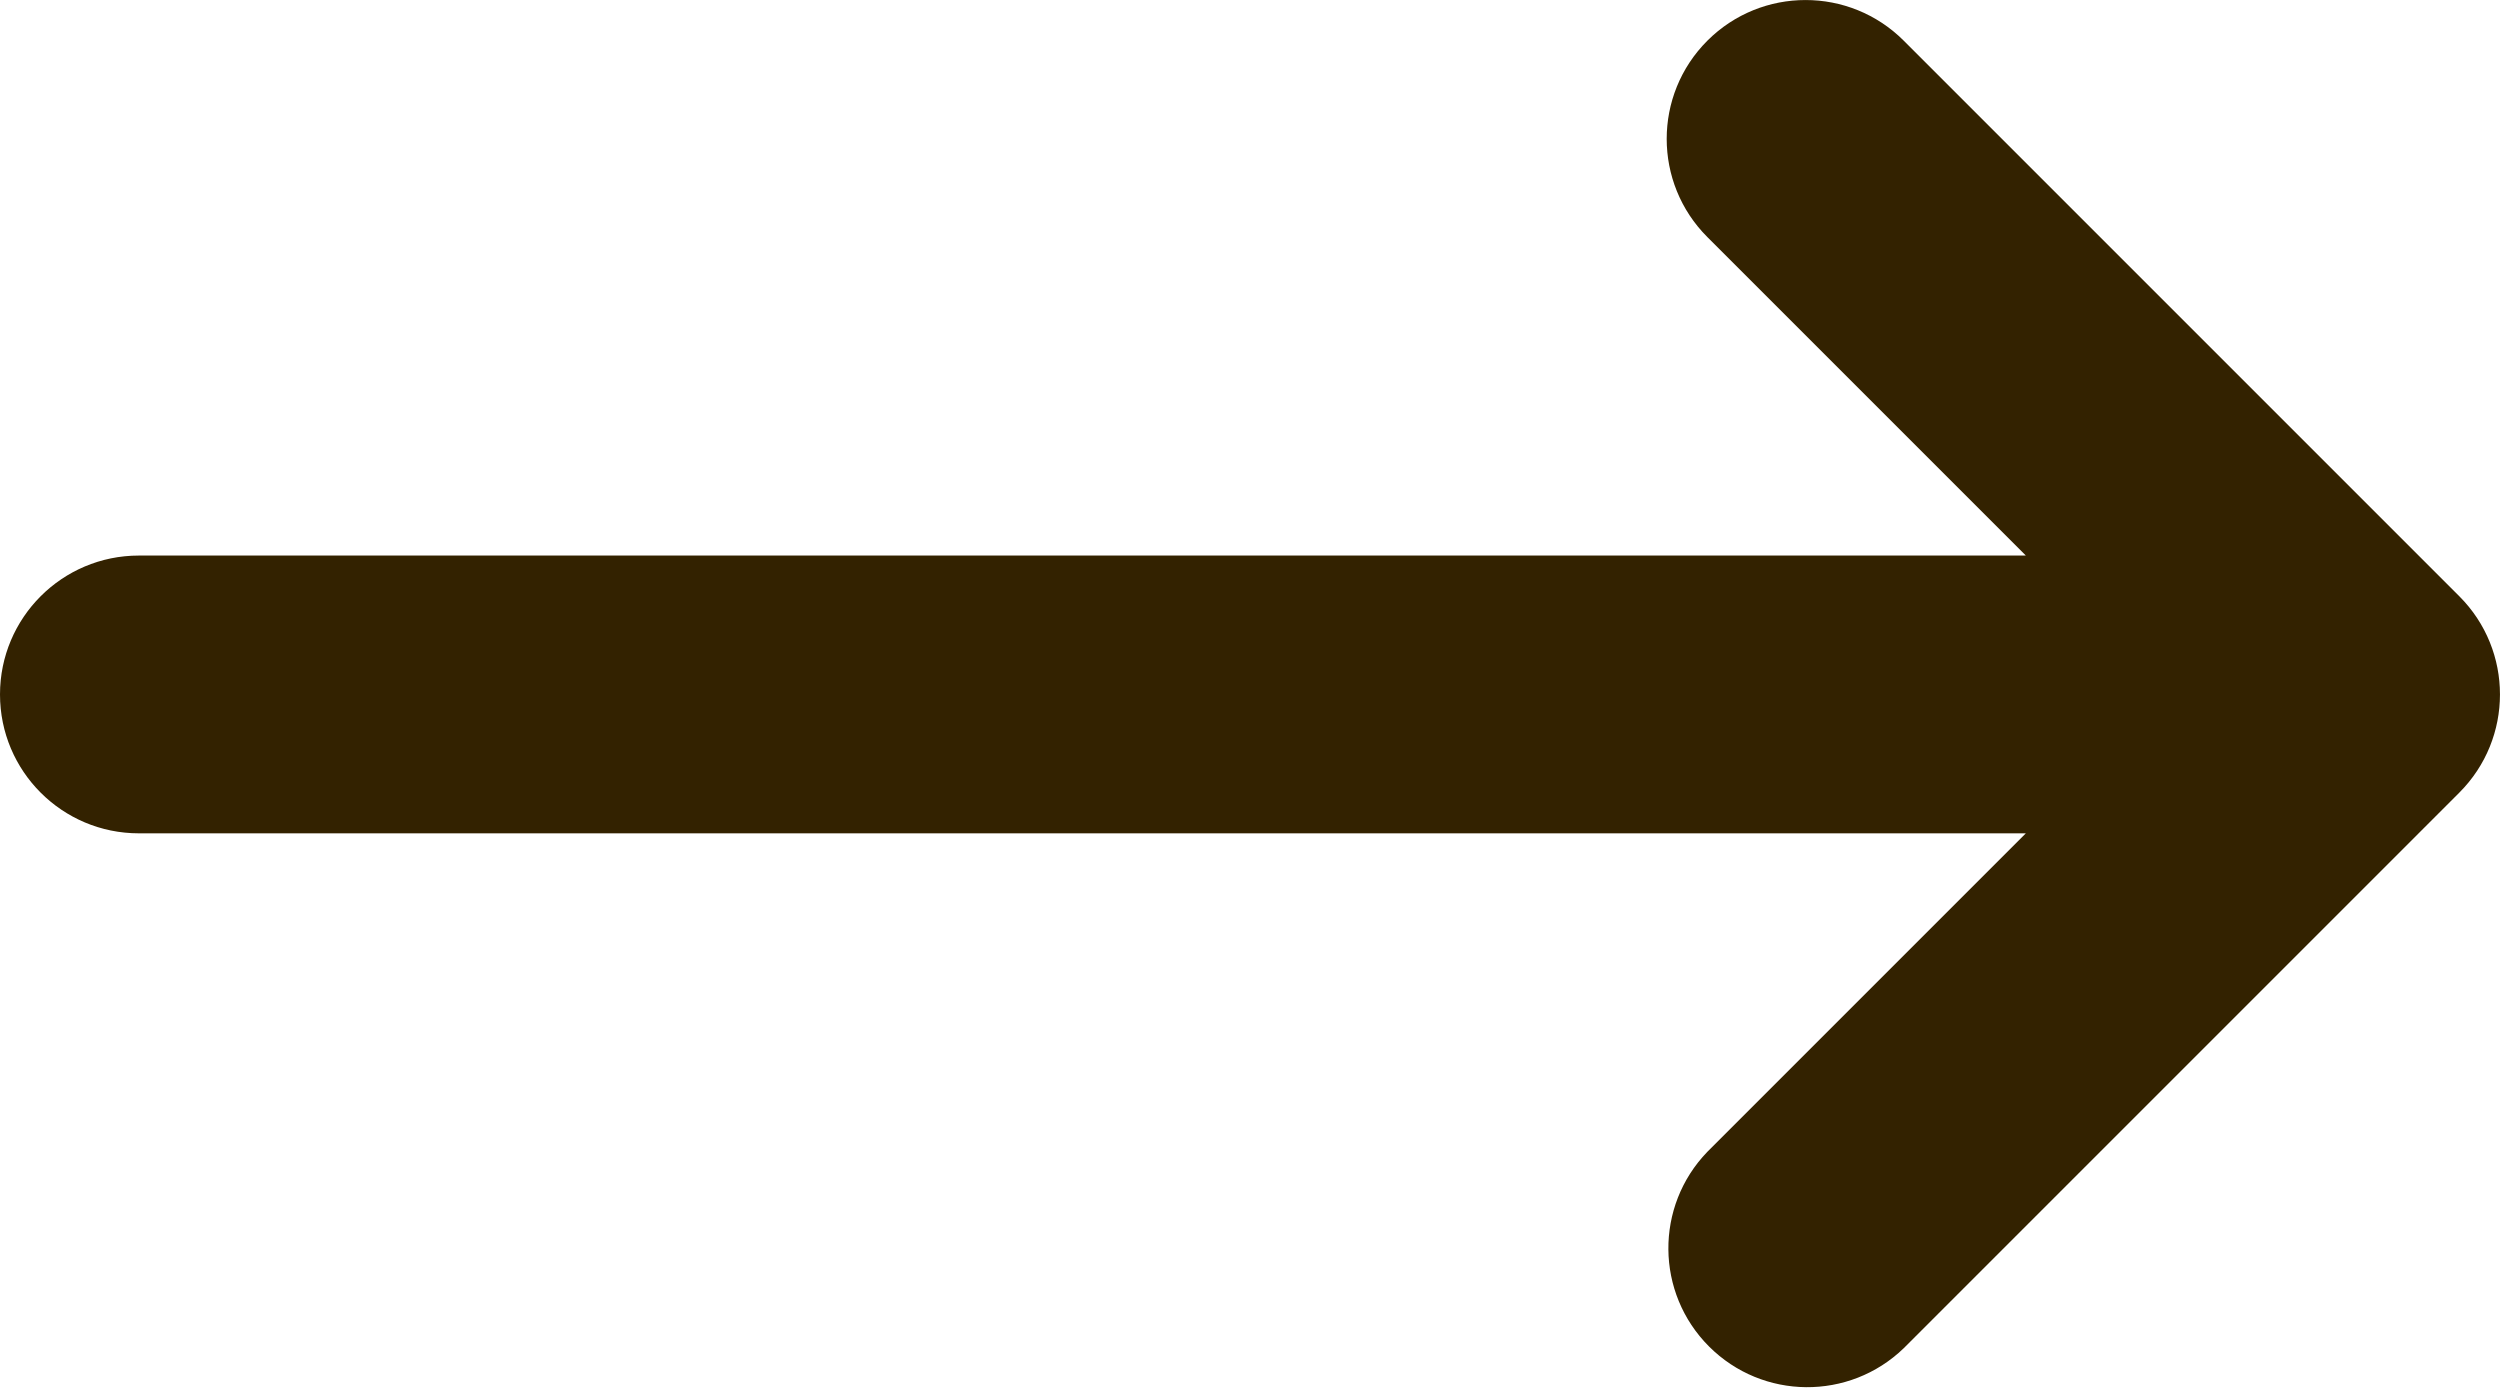
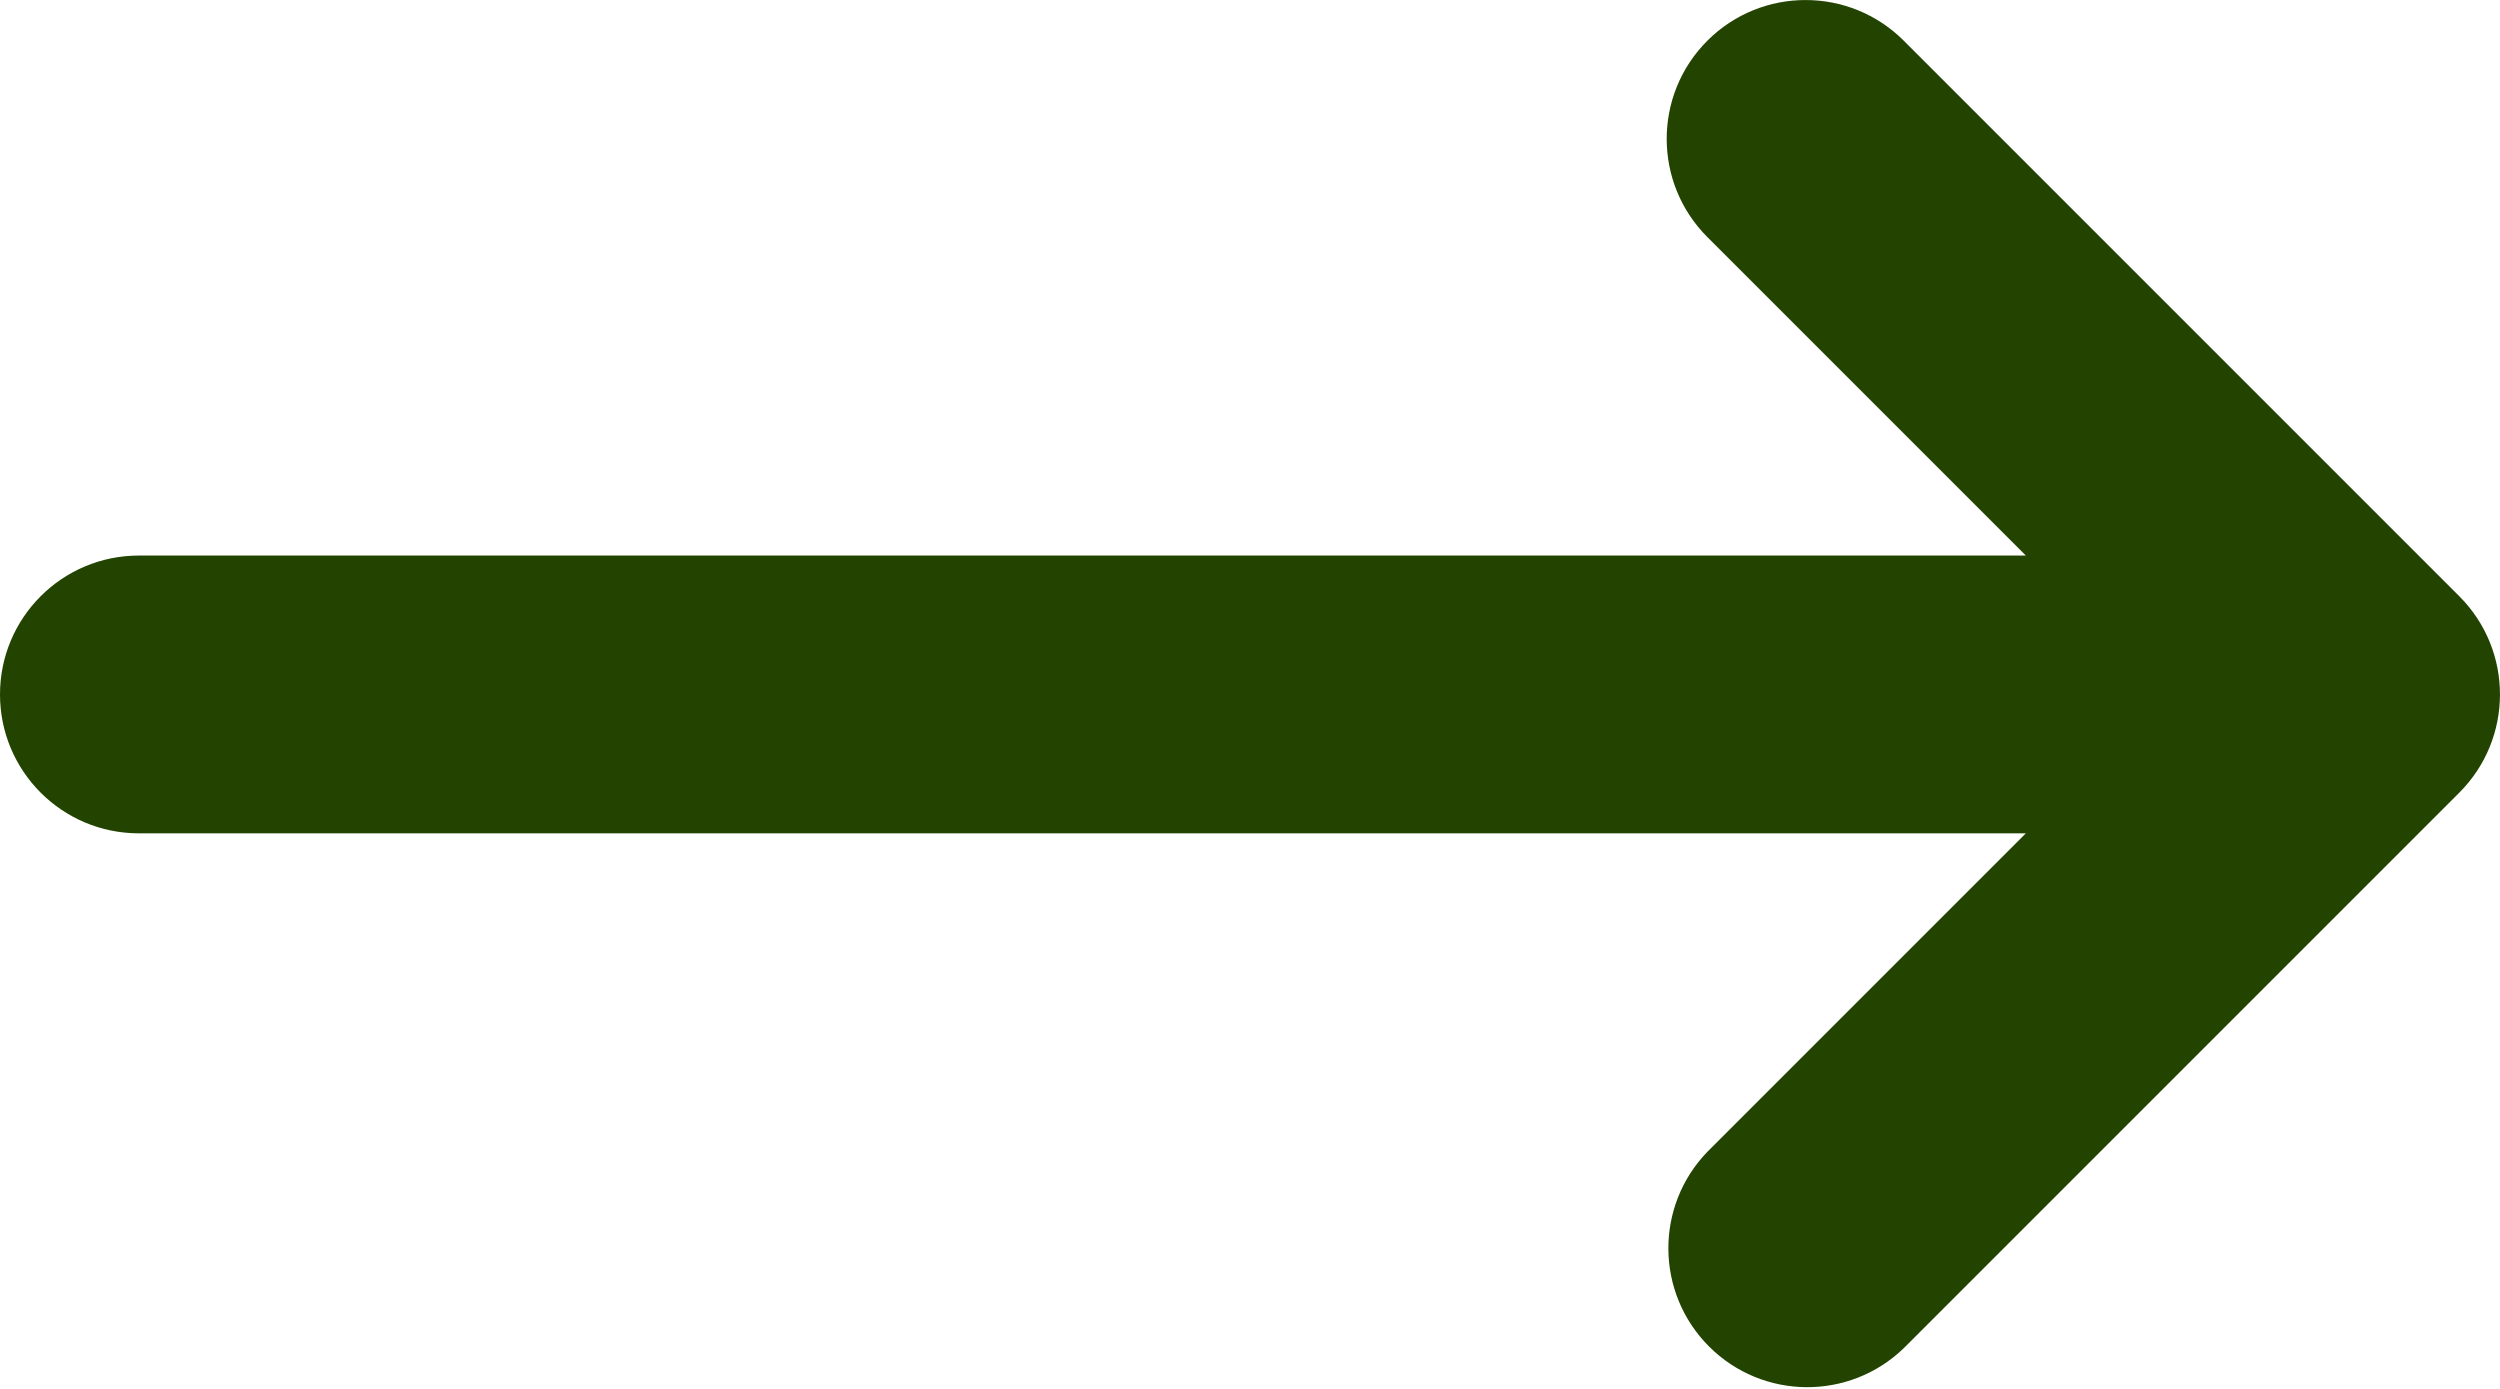
<svg xmlns="http://www.w3.org/2000/svg" width="18" height="10" fill="none">
-   <path fill-rule="evenodd" clip-rule="evenodd" d="M12.293.293a1 1 0 0 1 1.414 0l4 4a1 1 0 0 1 0 1.414l-4 4a1 1 0 0 1-1.414-1.414L14.586 6H1a1 1 0 0 1 0-2h13.586l-2.293-2.293a1 1 0 0 1 0-1.414Z" fill="#320" />
+   <path fill-rule="evenodd" clip-rule="evenodd" d="M12.293.293a1 1 0 0 1 1.414 0l4 4a1 1 0 0 1 0 1.414l-4 4a1 1 0 0 1-1.414-1.414L14.586 6H1a1 1 0 0 1 0-2h13.586l-2.293-2.293a1 1 0 0 1 0-1.414Z" fill="#240" />
</svg>
